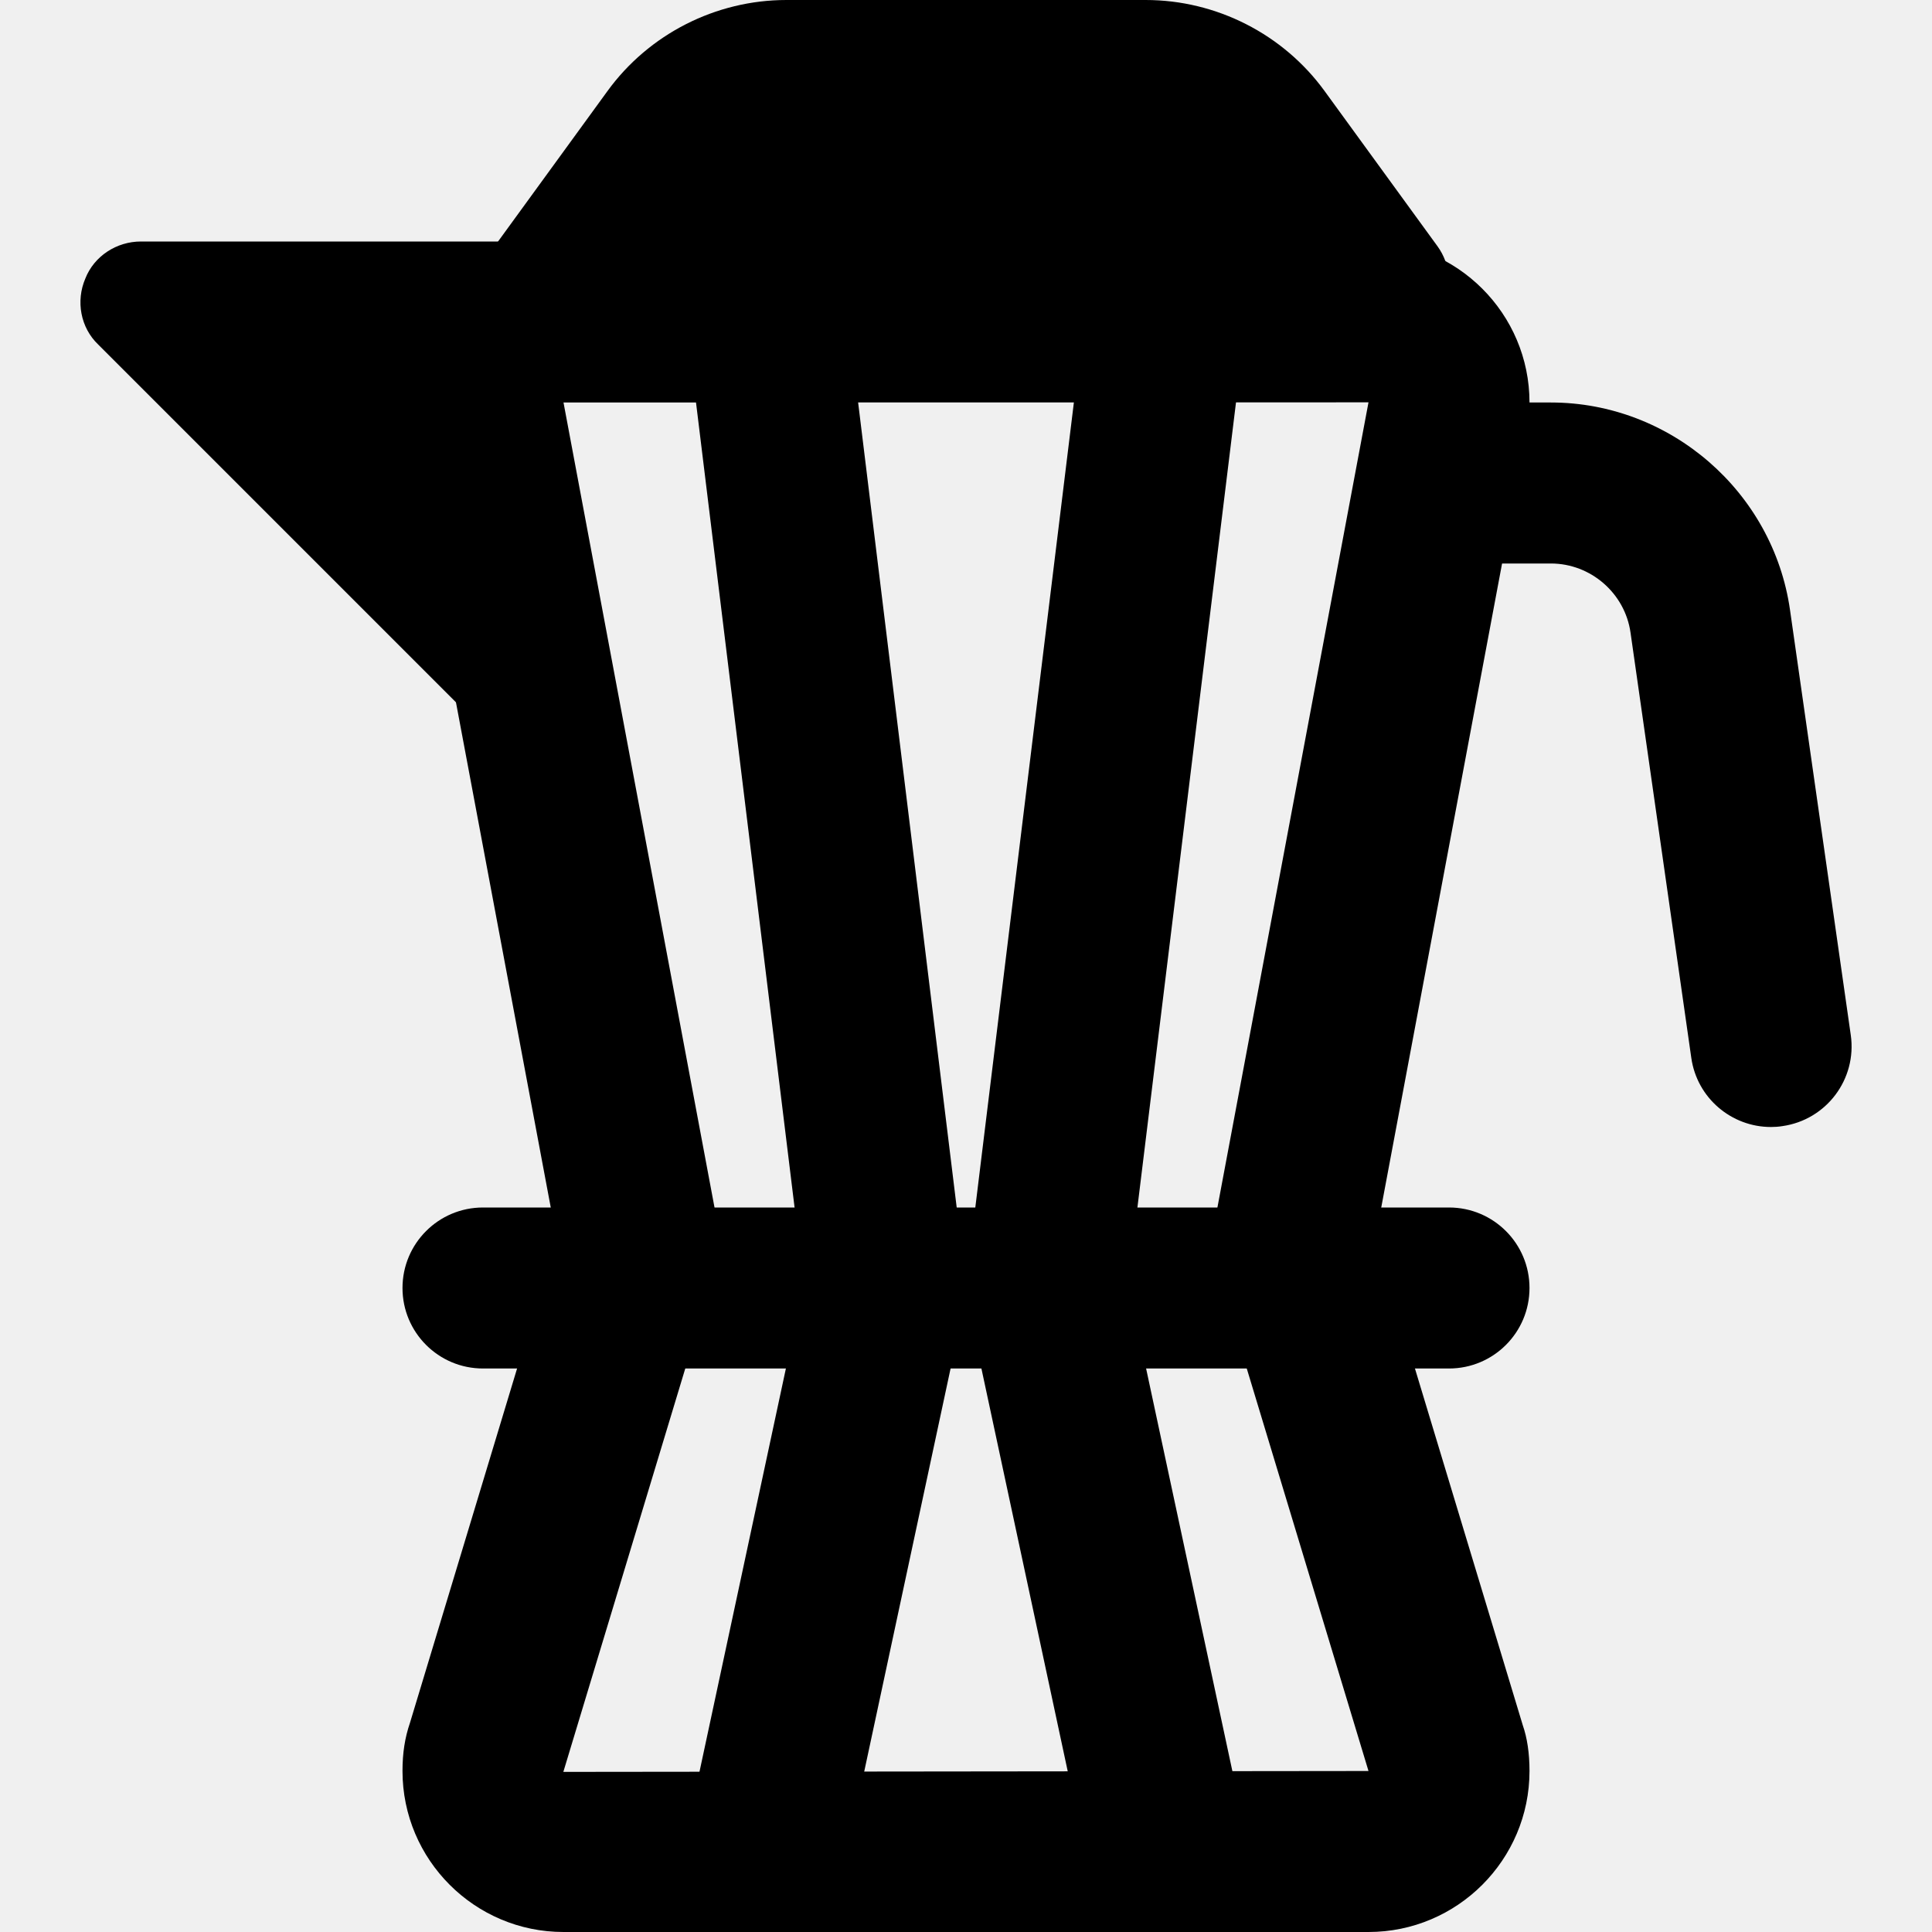
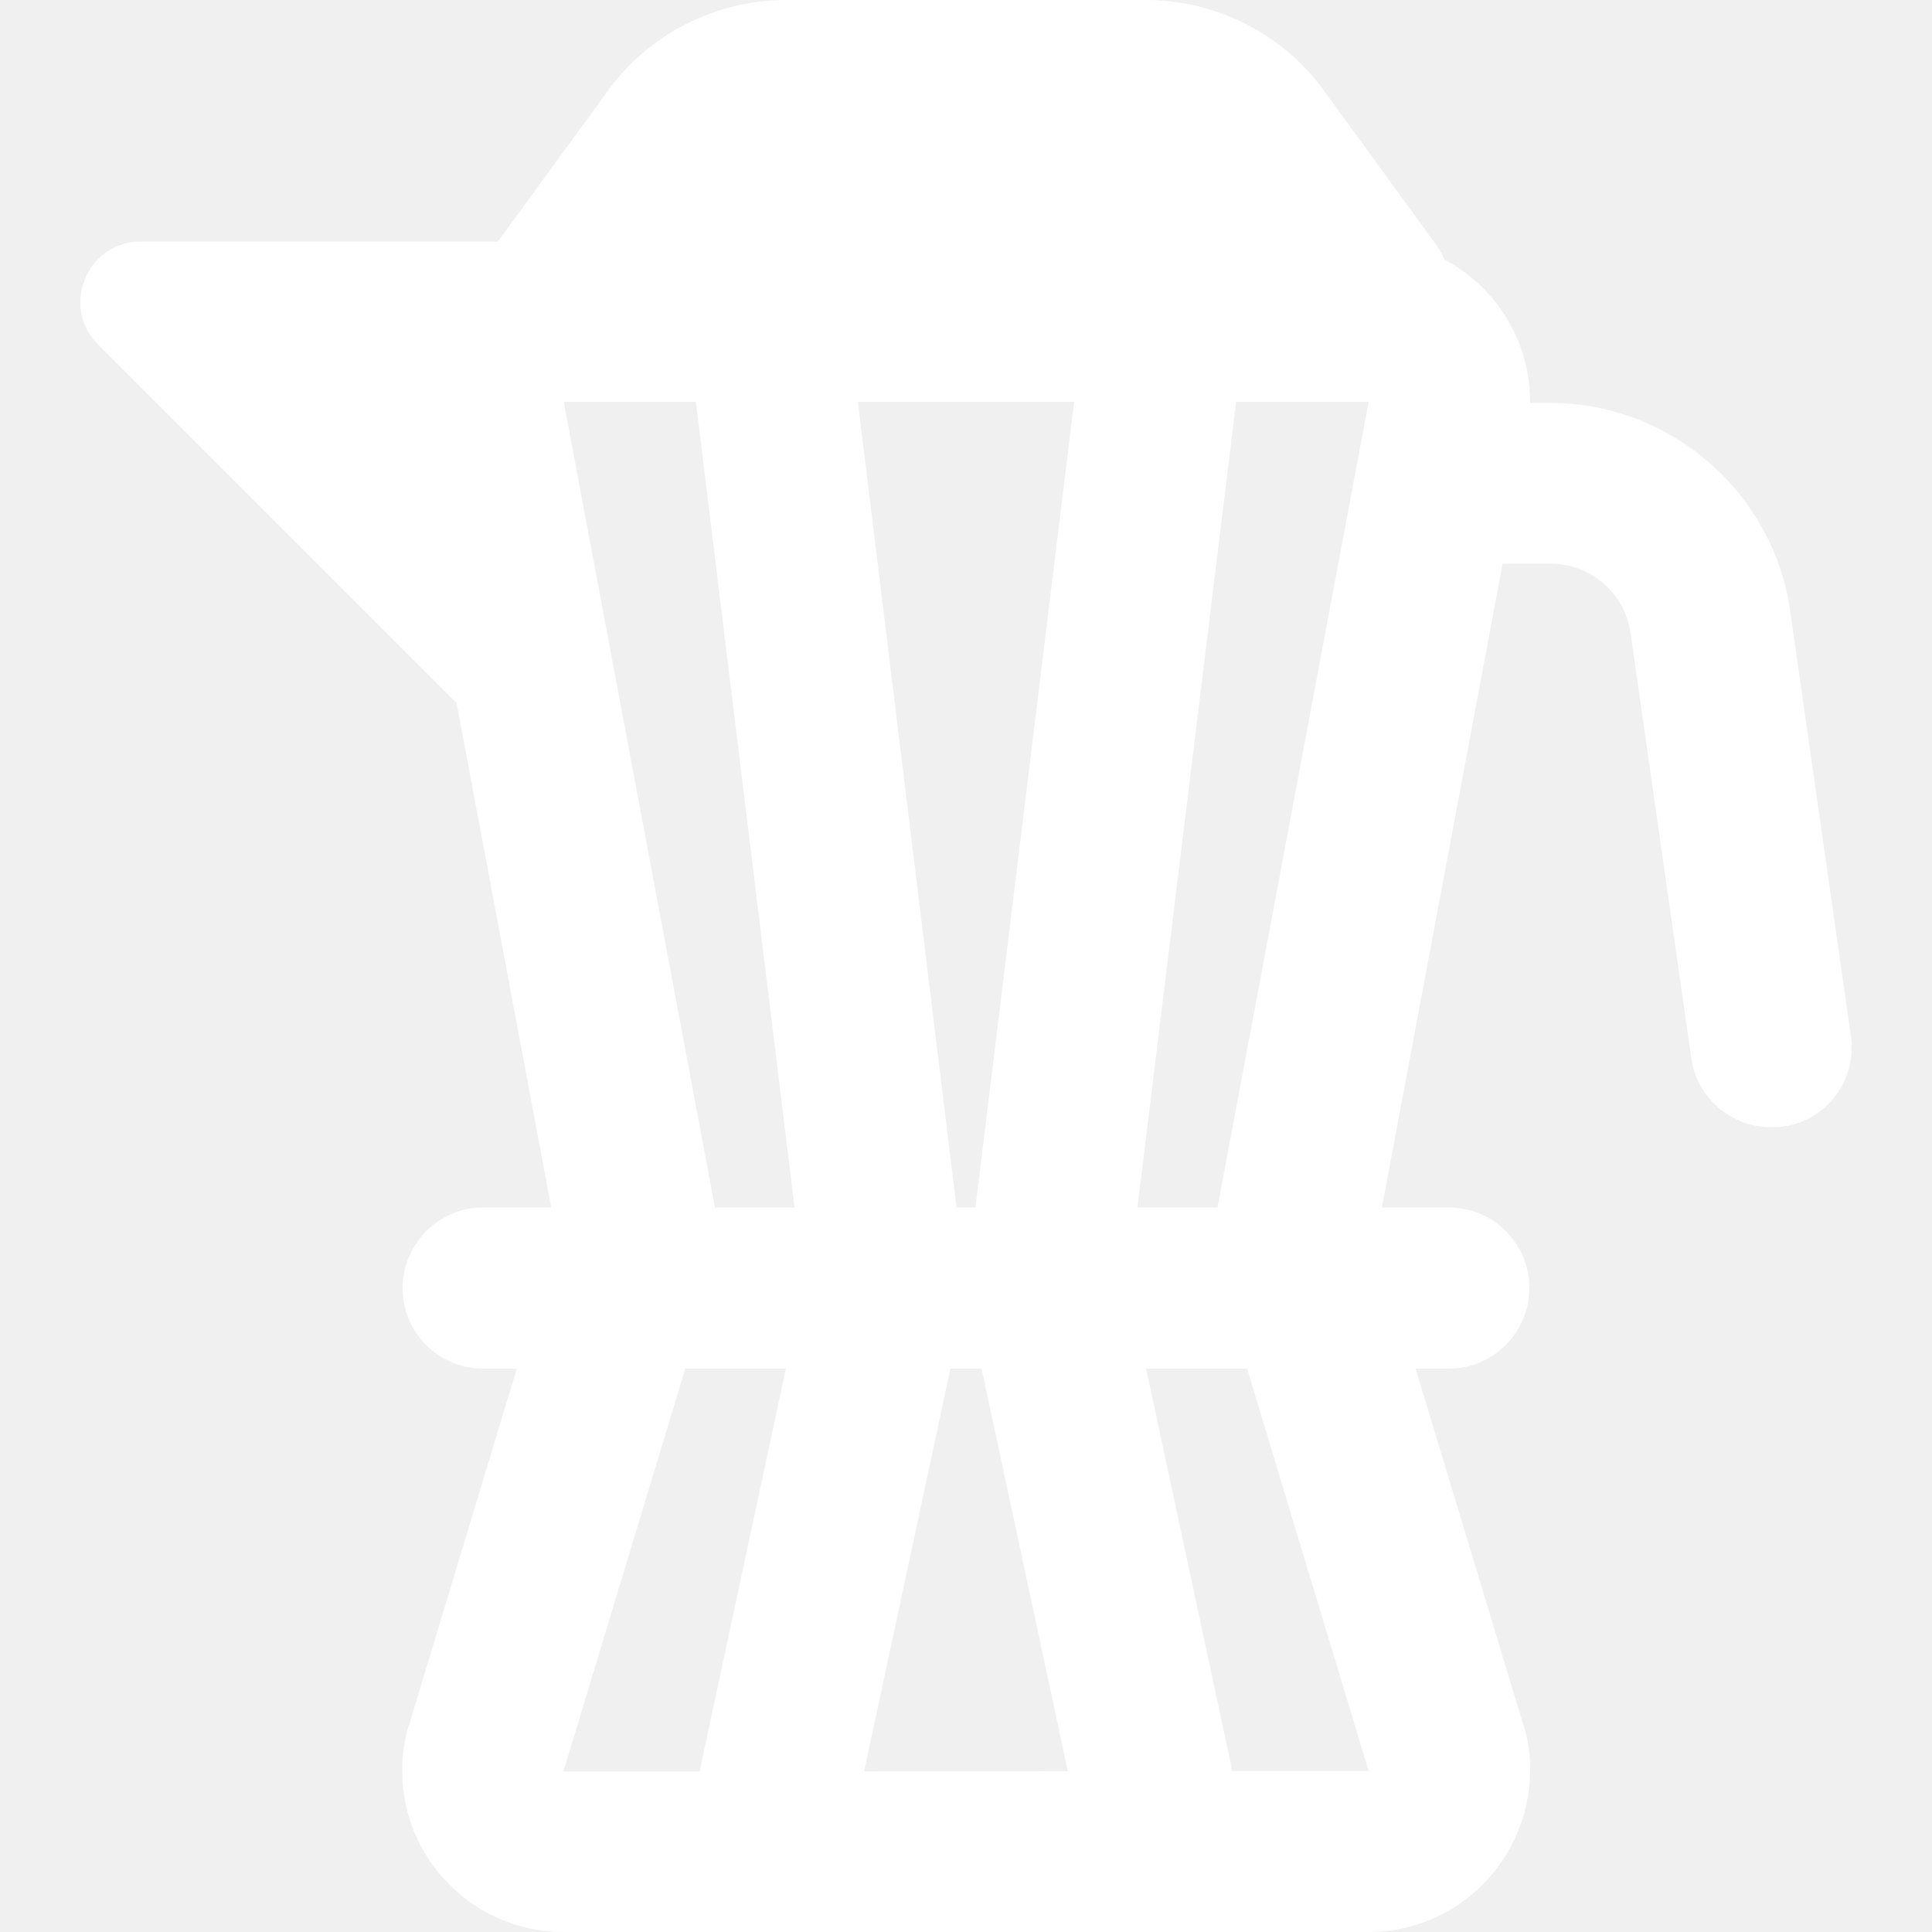
- <svg xmlns="http://www.w3.org/2000/svg" id="bold" height="512" viewBox="0 0 24 24" width="512">
-   <path d="m21.999 14c-.49 0-.918-.36-.989-.858l-.755-5.283c-.069-.49-.495-.859-.989-.859h-.766c-.553 0-1-.448-1-1s.447-1 1-1h.766c1.483 0 2.76 1.107 2.97 2.576l.755 5.282c.078.547-.302 1.053-.849 1.131-.048.008-.096.011-.143.011z" />
-   <path d="m18 17h-12c-.553 0-1-.448-1-1s.447-1 1-1h12c.553 0 1 .448 1 1s-.447 1-1 1z" />
-   <path d="m17.25 4.25h-10.5c-.282 0-.54-.158-.668-.41s-.104-.553.062-.781l1.401-1.926c.515-.71 1.347-1.133 2.224-1.133h4.463c.877 0 1.709.423 2.224 1.133l1.401 1.926c.166.229.189.53.062.782s-.387.409-.669.409z" />
-   <path d="m6.75 3.75h.75c0-.19-.07-.36-.19-.5-.14-.16-.35-.25-.56-.25h-5c-.3 0-.58.18-.69.46-.12.28-.06.61.16.82l4.5 4.5c.14.14.33.22.53.22.08 0 .17-.01.25-.04.01 0 .01-.01.02-.01l-.75-4.02c-.01-.06-.02-.12-.02-.18 0-.55.45-1 1-1z" />
-   <path d="m16.001 16.75c-.062 0-.123-.005-.186-.017-.543-.102-.9-.625-.798-1.167l1.983-10.568-10 .002 1.982 10.565c.103.543-.255 1.065-.798 1.167-.548.103-1.065-.256-1.167-.798l-1.983-10.568c-.022-.123-.034-.243-.034-.366 0-1.103.897-2 2-2h10c1.103 0 2 .897 2 2 0 .123-.012.243-.033.36l-1.984 10.574c-.09.481-.51.816-.982.816z" />
-   <path d="m17 24h-10c-1.103 0-2-.897-2-2 0-.222.029-.412.093-.599l1.72-5.69c.16-.528.722-.828 1.246-.667.529.16.828.718.668 1.247l-1.729 5.72 10.002-.011-1.727-5.71c-.16-.529.139-1.087.668-1.247.526-.161 1.086.139 1.246.667l1.729 5.72c.055.158.084.348.084.57 0 1.103-.897 2-2 2z" />
-   <path d="m10.999 17c-.498 0-.93-.372-.991-.878l-1.5-12.25c-.068-.549.322-1.047.871-1.115.552-.068 1.047.323 1.113.871l1.5 12.25c.067.548-.322 1.047-.871 1.114-.041.006-.082.008-.122.008z" />
-   <path d="m13.001 17c-.04 0-.081-.002-.122-.007-.549-.067-.938-.566-.871-1.114l1.5-12.25c.066-.548.559-.938 1.113-.871.549.067.938.566.871 1.114l-1.5 12.25c-.061.506-.493.878-.991.878z" />
-   <path d="m9.501 24c-.069 0-.14-.007-.211-.022-.54-.116-.884-.647-.768-1.188l1.5-7c.115-.54.644-.884 1.188-.769.54.116.884.647.768 1.188l-1.5 7c-.101.47-.516.791-.977.791z" />
-   <path d="m14.499 24c-.462 0-.876-.321-.977-.791l-1.5-7c-.116-.54.228-1.072.768-1.188.543-.117 1.071.229 1.188.769l1.5 7c.116.54-.228 1.072-.768 1.188-.071.015-.142.022-.211.022z" />
+ <svg xmlns="http://www.w3.org/2000/svg" version="1.1" id="bold" x="0px" y="0px" viewBox="0 0 512 512" style="enable-background:new 0 0 512 512;" xml:space="preserve">
+   <style type="text/css">
+ 	.st0{fill:#FFFFFF;}
+ </style>
+   <path class="st0" d="M469.3,298.7c-10.5,0-19.6-7.7-21.1-18.3l-16.1-112.7c-1.5-10.5-10.6-18.3-21.1-18.3h-16.3  c-11.8,0-21.3-9.6-21.3-21.3s9.5-21.3,21.3-21.3H411c31.6,0,58.9,23.6,63.4,55l16.1,112.7c1.7,11.7-6.4,22.5-18.1,24.1  C471.3,298.6,470.3,298.7,469.3,298.7L469.3,298.7z" />
+   <path class="st0" d="M384,362.7H128c-11.8,0-21.3-9.6-21.3-21.3S116.2,320,128,320h256c11.8,0,21.3,9.6,21.3,21.3  S395.8,362.7,384,362.7z" />
+   <path class="st0" d="M368,90.7H144c-6,0-11.5-3.4-14.3-8.7c-2.7-5.4-2.2-11.8,1.3-16.7L161,24.2C171.9,9,189.7,0,208.4,0h95.2  c18.7,0,36.5,9,47.4,24.2l29.9,41.1c3.5,4.9,4,11.3,1.3,16.7C379.6,87.3,374,90.7,368,90.7L368,90.7z" />
+   <path class="st0" d="M144,80h16c0-4.1-1.5-7.7-4.1-10.7c-3-3.4-7.5-5.3-11.9-5.3H37.3c-6.4,0-12.4,3.8-14.7,9.8  c-2.6,6-1.3,13,3.4,17.5l96,96c3,3,7,4.7,11.3,4.7c1.7,0,3.6-0.2,5.3-0.9c0.2,0,0.2-0.2,0.4-0.2l-16-85.8c-0.2-1.3-0.4-2.6-0.4-3.8  C122.7,89.6,132.3,80,144,80L144,80z" />
+   <path class="st0" d="M341.4,357.3c-1.3,0-2.6-0.1-4-0.4c-11.6-2.2-19.2-13.3-17-24.9l42.3-225.5l-213.3,0l42.3,225.4  c2.2,11.6-5.4,22.7-17,24.9c-11.7,2.2-22.7-5.5-24.9-17l-42.3-225.5c-0.5-2.6-0.7-5.2-0.7-7.8c0-23.5,19.1-42.7,42.7-42.7h213.3  c23.5,0,42.7,19.1,42.7,42.7c0,2.6-0.3,5.2-0.7,7.7l-42.3,225.6C360.4,350.2,351.4,357.3,341.4,357.3z" />
+   <path class="st0" d="M362.7,512H149.3c-23.5,0-42.7-19.1-42.7-42.7c0-4.7,0.6-8.8,2-12.8l36.7-121.4c3.4-11.3,15.4-17.7,26.6-14.2  c11.3,3.4,17.7,15.3,14.3,26.6l-36.9,122l213.4-0.2l-36.8-121.8c-3.4-11.3,3-23.2,14.3-26.6c11.2-3.4,23.2,3,26.6,14.2l36.9,122  c1.2,3.4,1.8,7.4,1.8,12.2C405.3,492.9,386.2,512,362.7,512z" />
+   <path class="st0" d="M234.6,362.7c-10.6,0-19.8-7.9-21.1-18.7l-32-261.3c-1.5-11.7,6.9-22.3,18.6-23.8c11.8-1.5,22.3,6.9,23.7,18.6  l32,261.3c1.4,11.7-6.9,22.3-18.6,23.8C236.4,362.6,235.5,362.7,234.6,362.7z" />
+   <path class="st0" d="M277.4,362.7c-0.9,0-1.7,0-2.6-0.1c-11.7-1.4-20-12.1-18.6-23.8l32-261.3c1.4-11.7,11.9-20,23.7-18.6  c11.7,1.4,20,12.1,18.6,23.8l-32,261.3C297.2,354.7,288,362.7,277.4,362.7z" />
+   <path class="st0" d="M202.7,512c-1.5,0-3-0.1-4.5-0.5c-11.5-2.5-18.9-13.8-16.4-25.3l32-149.3c2.5-11.5,13.7-18.9,25.3-16.4  c11.5,2.5,18.9,13.8,16.4,25.3l-32,149.3C221.4,505.2,212.5,512,202.7,512L202.7,512z" />
+   <path class="st0" d="M309.3,512c-9.9,0-18.7-6.8-20.8-16.9l-32-149.3c-2.5-11.5,4.9-22.9,16.4-25.3c11.6-2.5,22.8,4.9,25.3,16.4  l32,149.3c2.5,11.5-4.9,22.9-16.4,25.3C312.3,511.9,310.8,512,309.3,512L309.3,512z" />
</svg>
